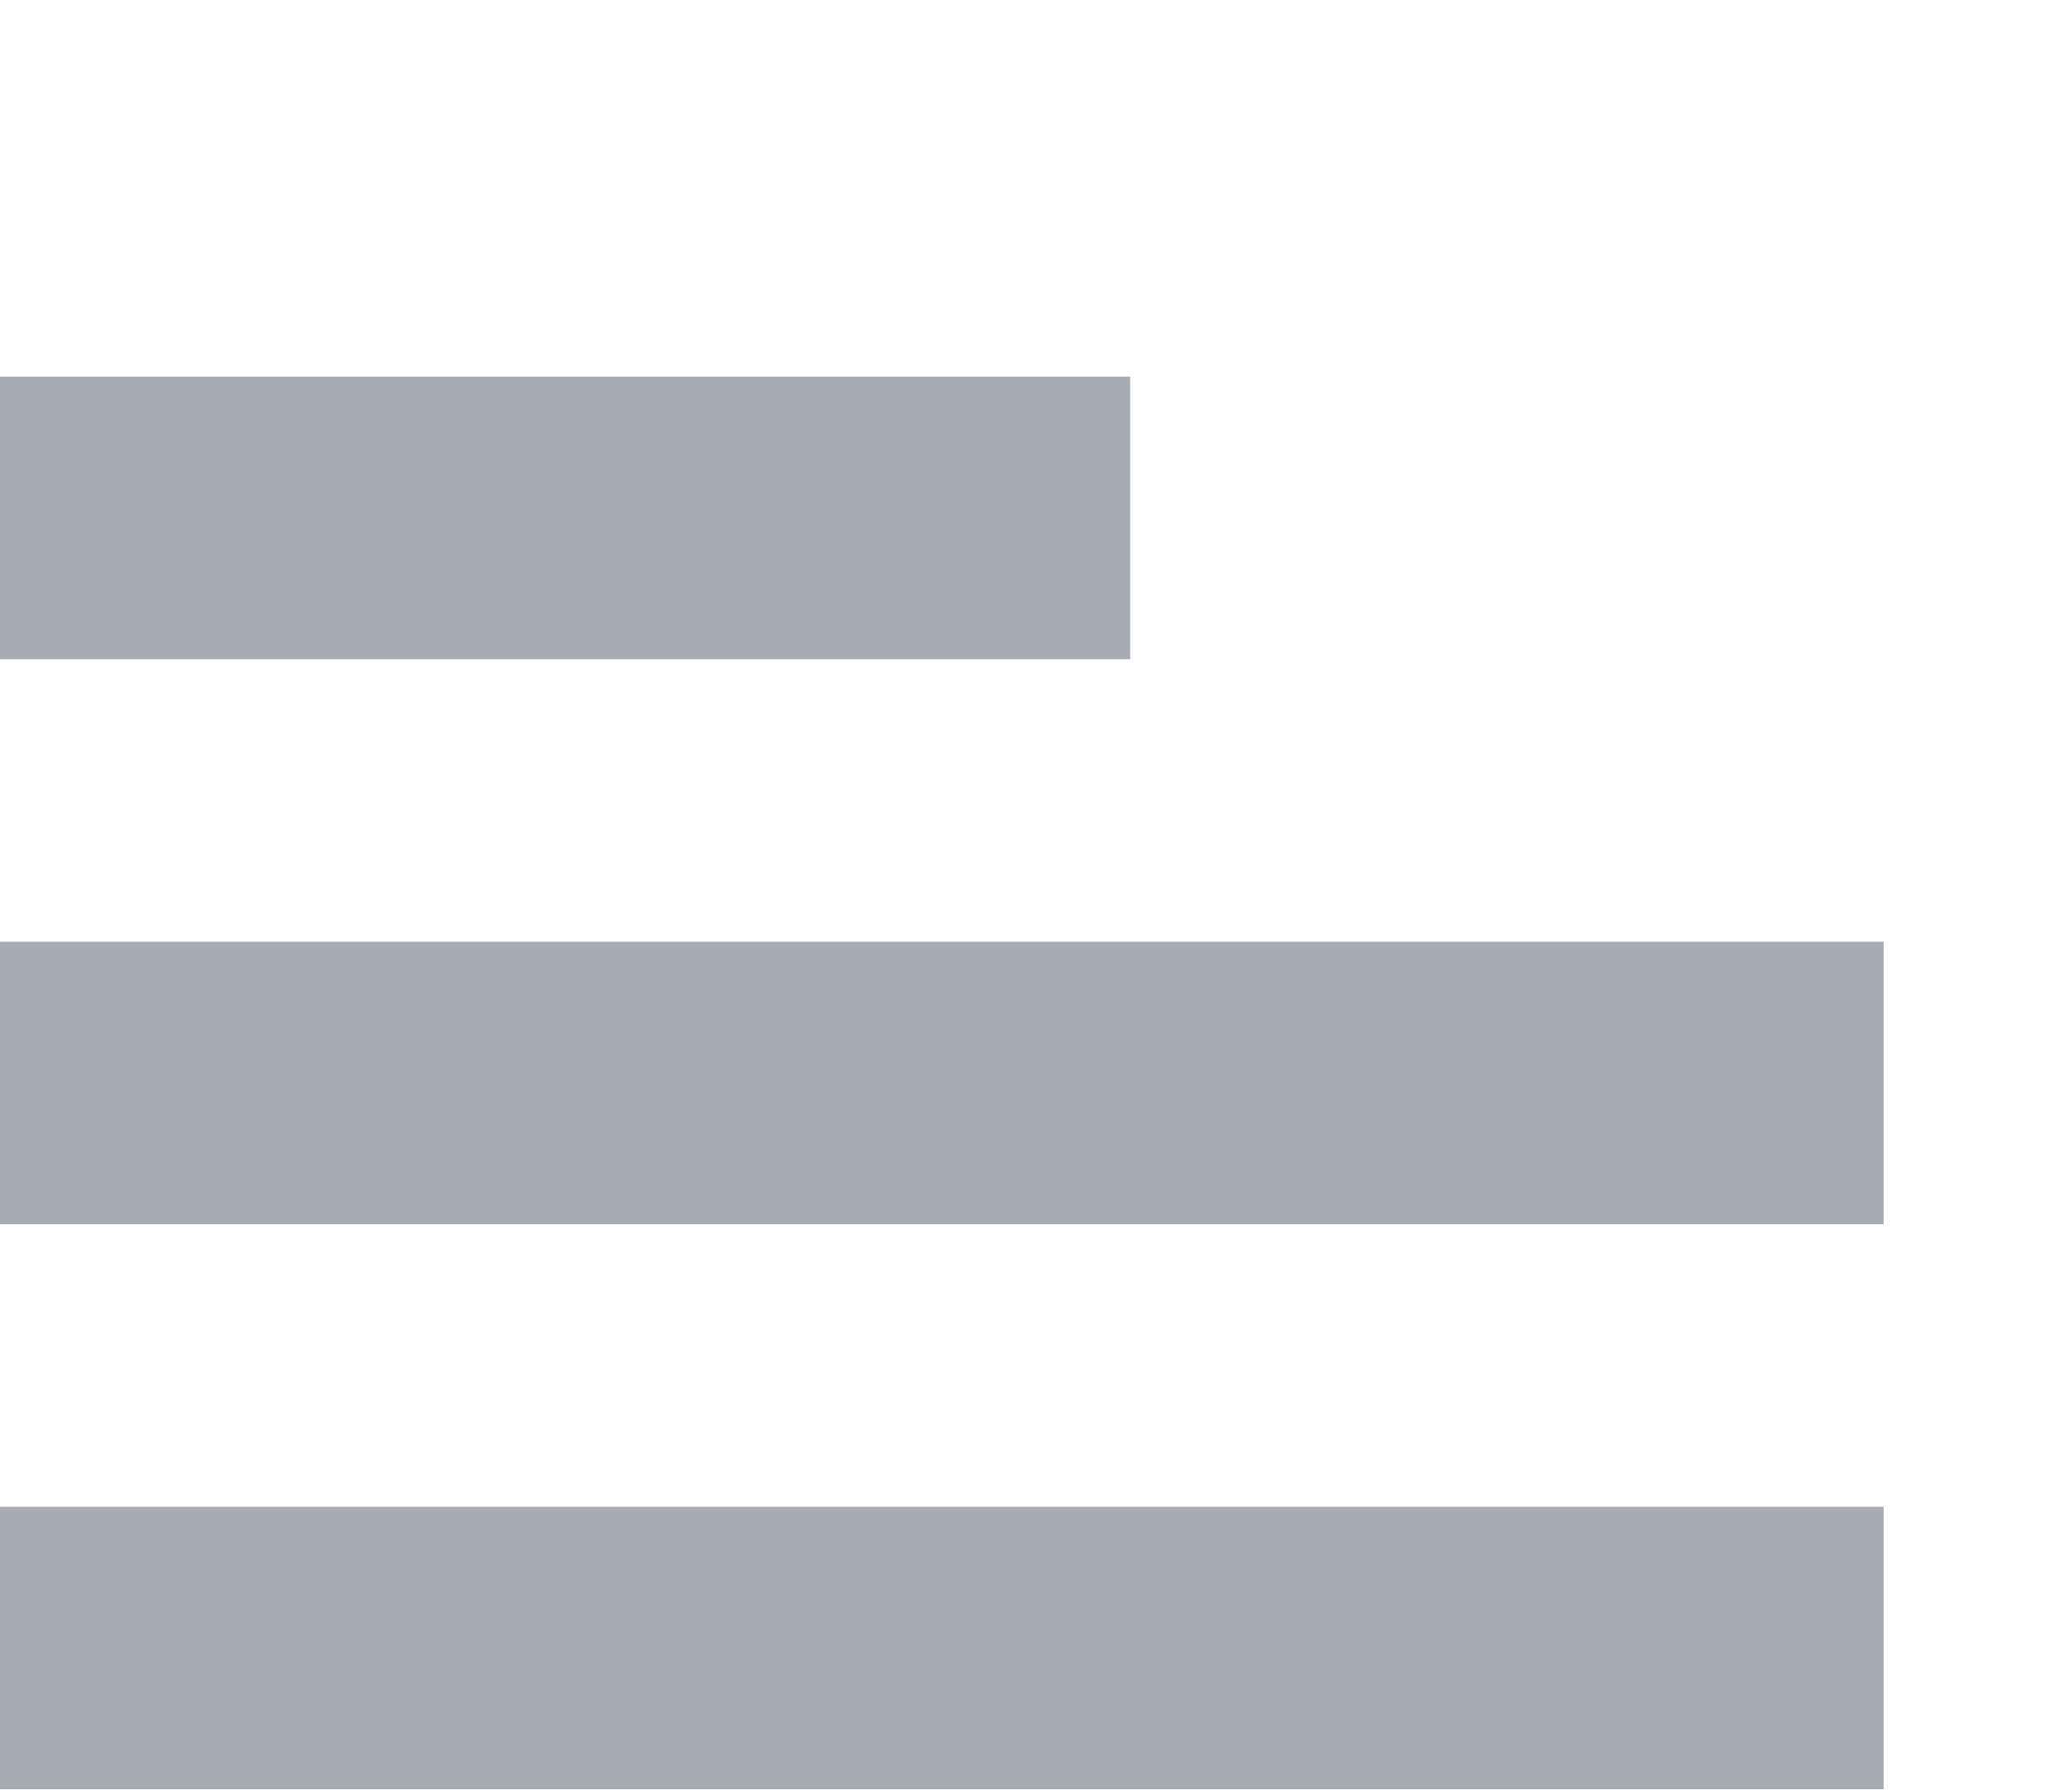
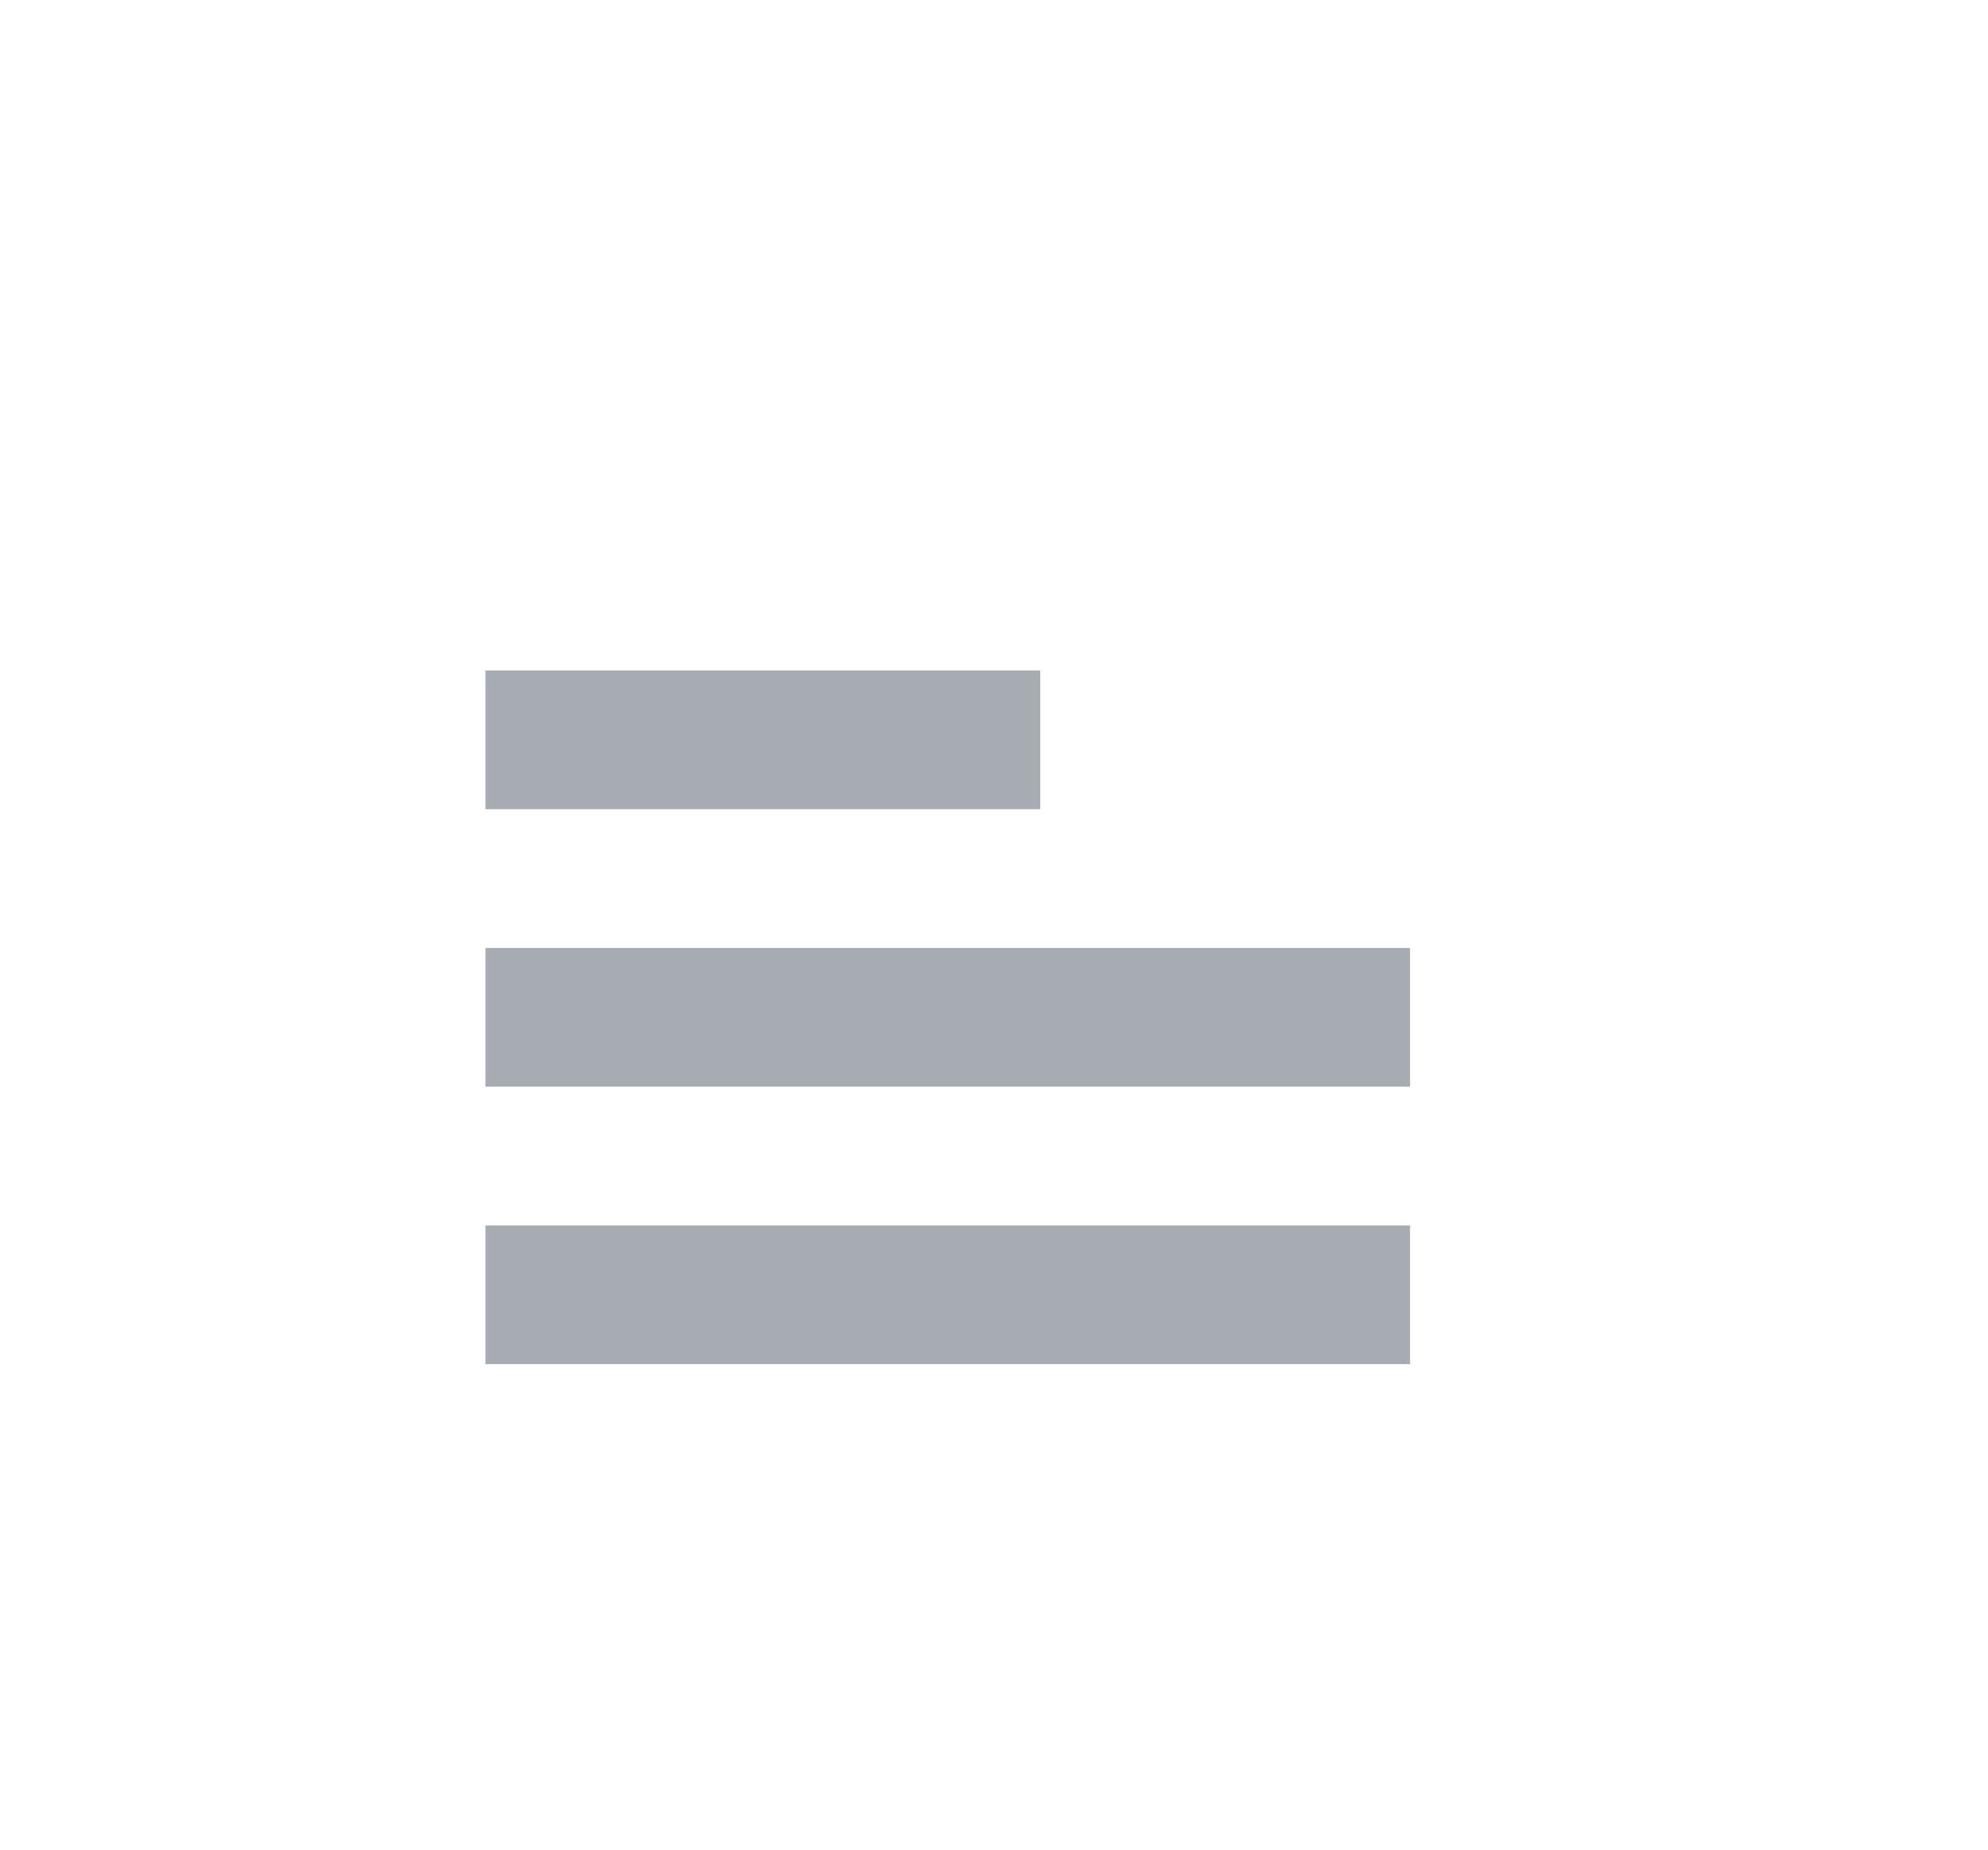
- <svg xmlns="http://www.w3.org/2000/svg" viewBox="0 0 22 19">
+ <svg xmlns="http://www.w3.org/2000/svg" viewBox="-10.5 -10.5 43 40">
  <path fill="#a7abb2" fill-rule="evenodd" d="M 0 4 L 12 4 L 12 7 L 0 7 L 0 4 Z M 0 10 L 20 10 L 20 13 L 0 13 L 0 10 Z M 0 16 L 20 16 L 20 19 L 0 19 L 0 16 Z M 0 16" />
</svg>
